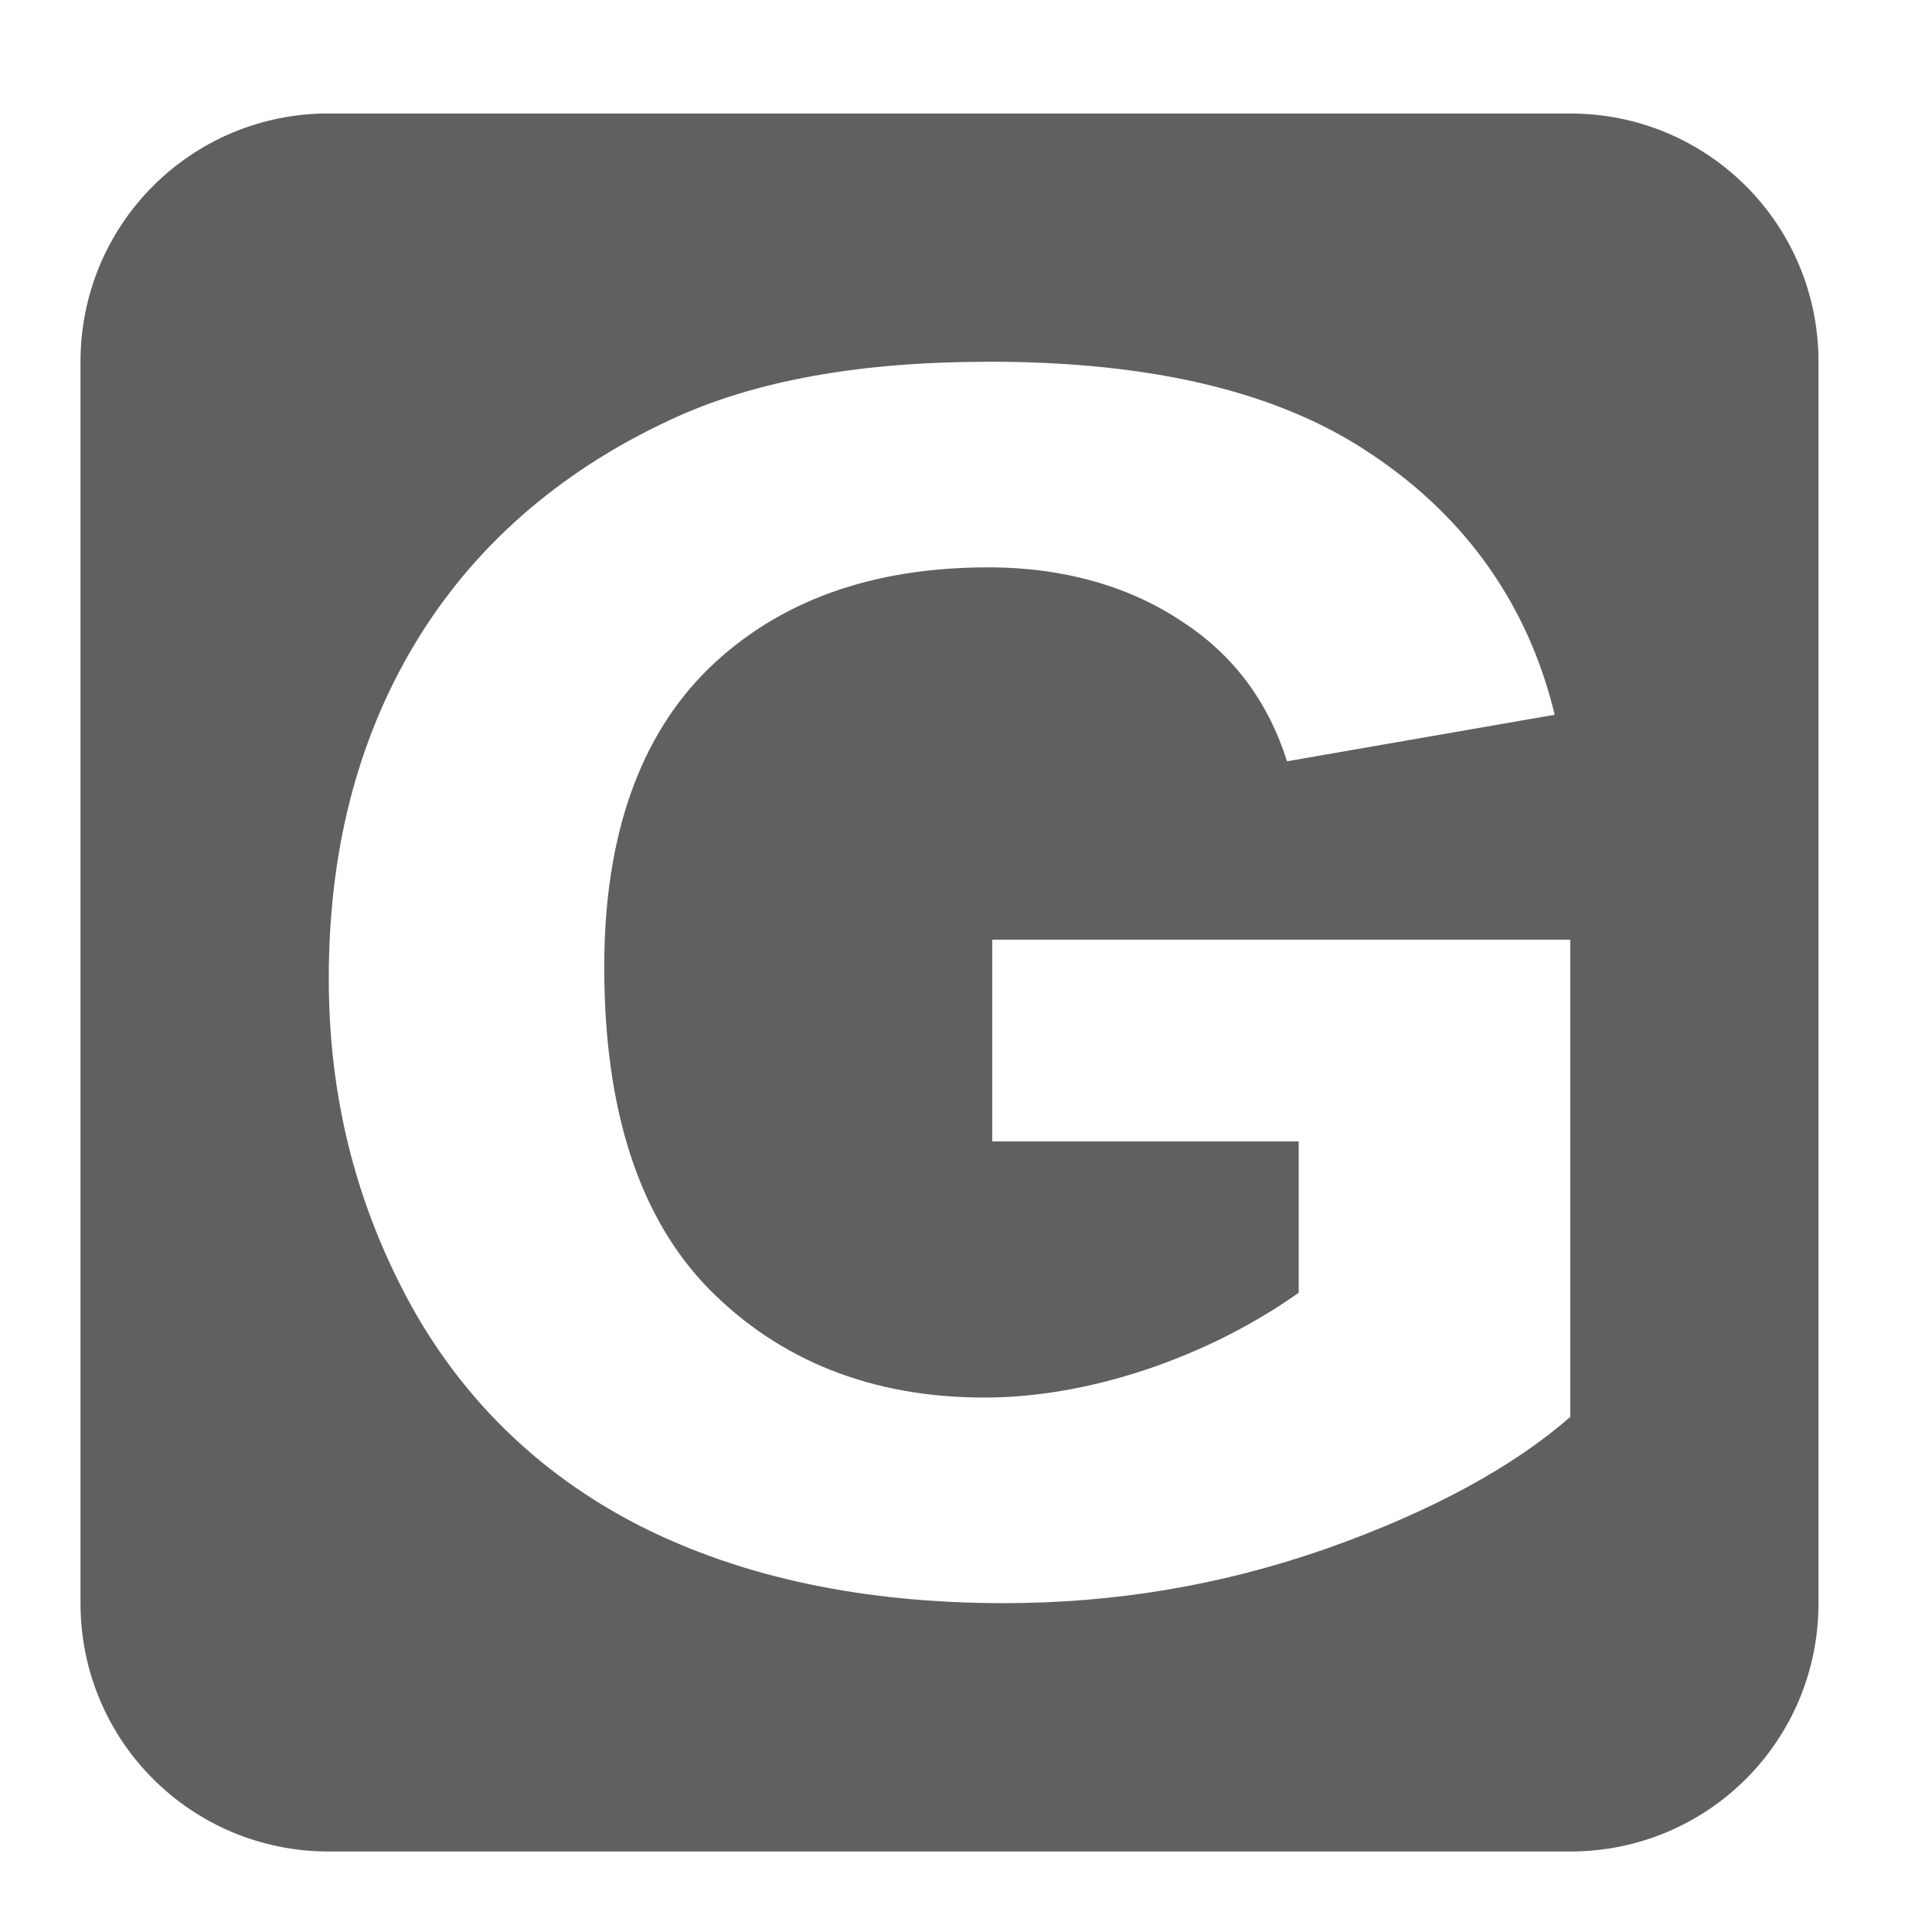
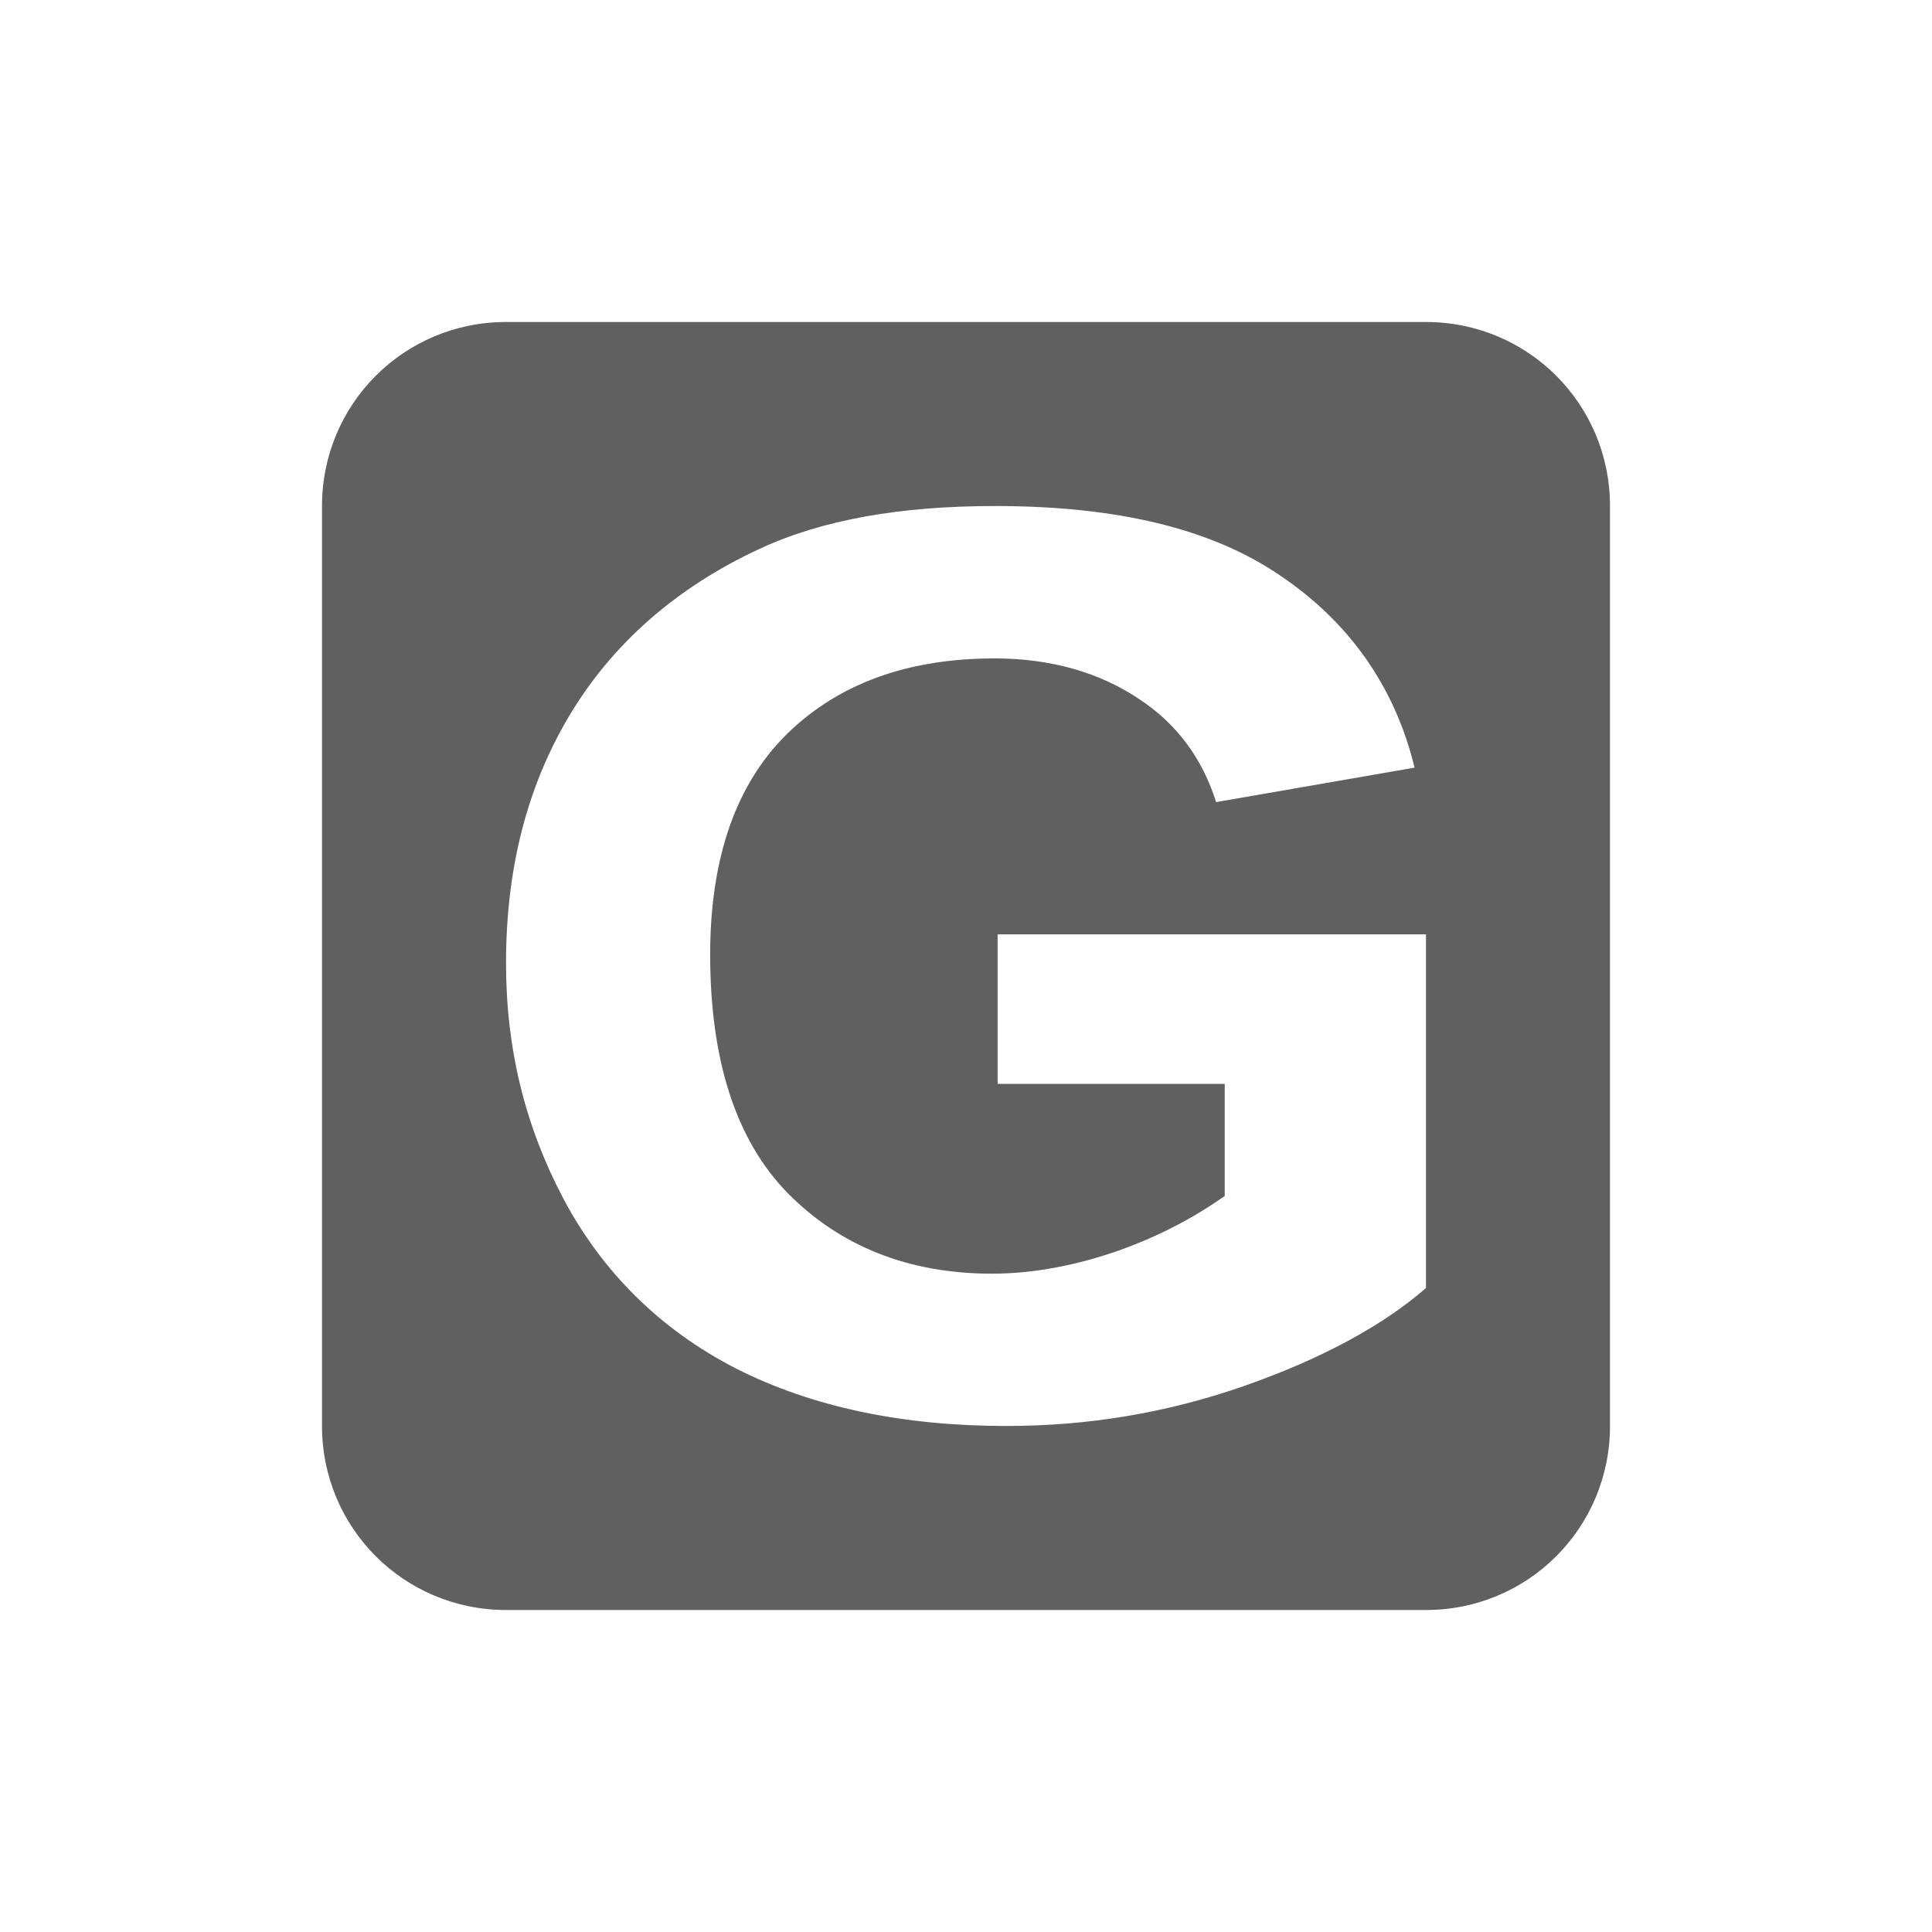
<svg xmlns="http://www.w3.org/2000/svg" version="1.0" width="24" height="24" id="svg2">
  <defs id="defs4" />
-   <path style="fill:#606060;fill-opacity:1;stroke:none" d="M 4.084,1.409 C 2.376,1.409 1,2.785 1,4.494 L 1,19.916 C 1,21.624 2.376,23 4.084,23 l 15.422,0 c 1.709,0 3.084,-1.376 3.084,-3.084 l 0,-15.422 c 0,-1.709 -1.376,-3.084 -3.084,-3.084 l -15.422,0 z m 8.193,3.084 c 2.047,1.53e-5 3.624,0.377 4.771,1.157 1.155,0.773 1.935,1.859 2.265,3.229 L 15.988,9.457 C 15.756,8.725 15.332,8.143 14.687,7.723 14.05,7.295 13.237,7.048 12.277,7.048 10.823,7.048 9.67,7.467 8.807,8.301 7.953,9.135 7.506,10.371 7.506,12.012 c -4.4e-6,1.77 0.431,3.112 1.301,4 0.87,0.882 2.012,1.349 3.422,1.349 0.697,4e-6 1.423,-0.141 2.121,-0.386 0.705,-0.251 1.281,-0.563 1.783,-0.916 l 0,-1.88 -3.807,0 0,-2.506 7.181,0 0,5.928 c -0.697,0.61 -1.709,1.171 -3.036,1.639 -1.32,0.461 -2.643,0.675 -4,0.675 -1.725,0 -3.248,-0.313 -4.53,-0.964 C 6.658,18.294 5.693,17.322 5.048,16.108 4.403,14.888 4.084,13.587 4.084,12.156 4.084,10.603 4.425,9.219 5.145,8.012 5.865,6.805 6.938,5.861 8.325,5.216 9.383,4.721 10.703,4.494 12.277,4.494 z" id="rect2987" />
+   <path style="fill:#606060;fill-opacity:1;stroke:none" d="M 6.286,4 C 5.019,4 4,5.019 4,6.286 L 4,17.714 C 4,18.981 5.019,20 6.286,20 L 17.714,20 C 18.981,20 20,18.981 20,17.714 L 20,6.286 C 20,5.019 18.981,4 17.714,4 L 6.286,4 z m 6.071,2.286 c 1.517,1.14e-5 2.685,0.279 3.536,0.857 0.856,0.573 1.434,1.378 1.679,2.393 L 15.107,9.964 C 14.935,9.422 14.621,8.99 14.143,8.679 13.67,8.362 13.068,8.179 12.357,8.179 c -1.078,9e-6 -1.932,0.31 -2.571,0.929 -0.634,0.618 -0.964,1.534 -0.964,2.75 -3.3e-6,1.312 0.32,2.306 0.964,2.964 0.645,0.653 1.491,1 2.536,1 0.517,3e-6 1.055,-0.105 1.571,-0.286 0.522,-0.186 0.949,-0.417 1.321,-0.679 l 0,-1.393 -2.821,0 0,-1.857 5.321,0 0,4.393 c -0.517,0.452 -1.266,0.868 -2.25,1.214 C 14.486,17.556 13.506,17.714 12.5,17.714 11.222,17.714 10.093,17.482 9.143,17 8.193,16.513 7.478,15.792 7,14.893 6.522,13.988 6.286,13.025 6.286,11.964 6.286,10.813 6.538,9.787 7.071,8.893 7.605,7.998 8.4,7.299 9.429,6.821 10.212,6.455 11.19,6.286 12.357,6.286 z" id="rect2987" />
</svg>
